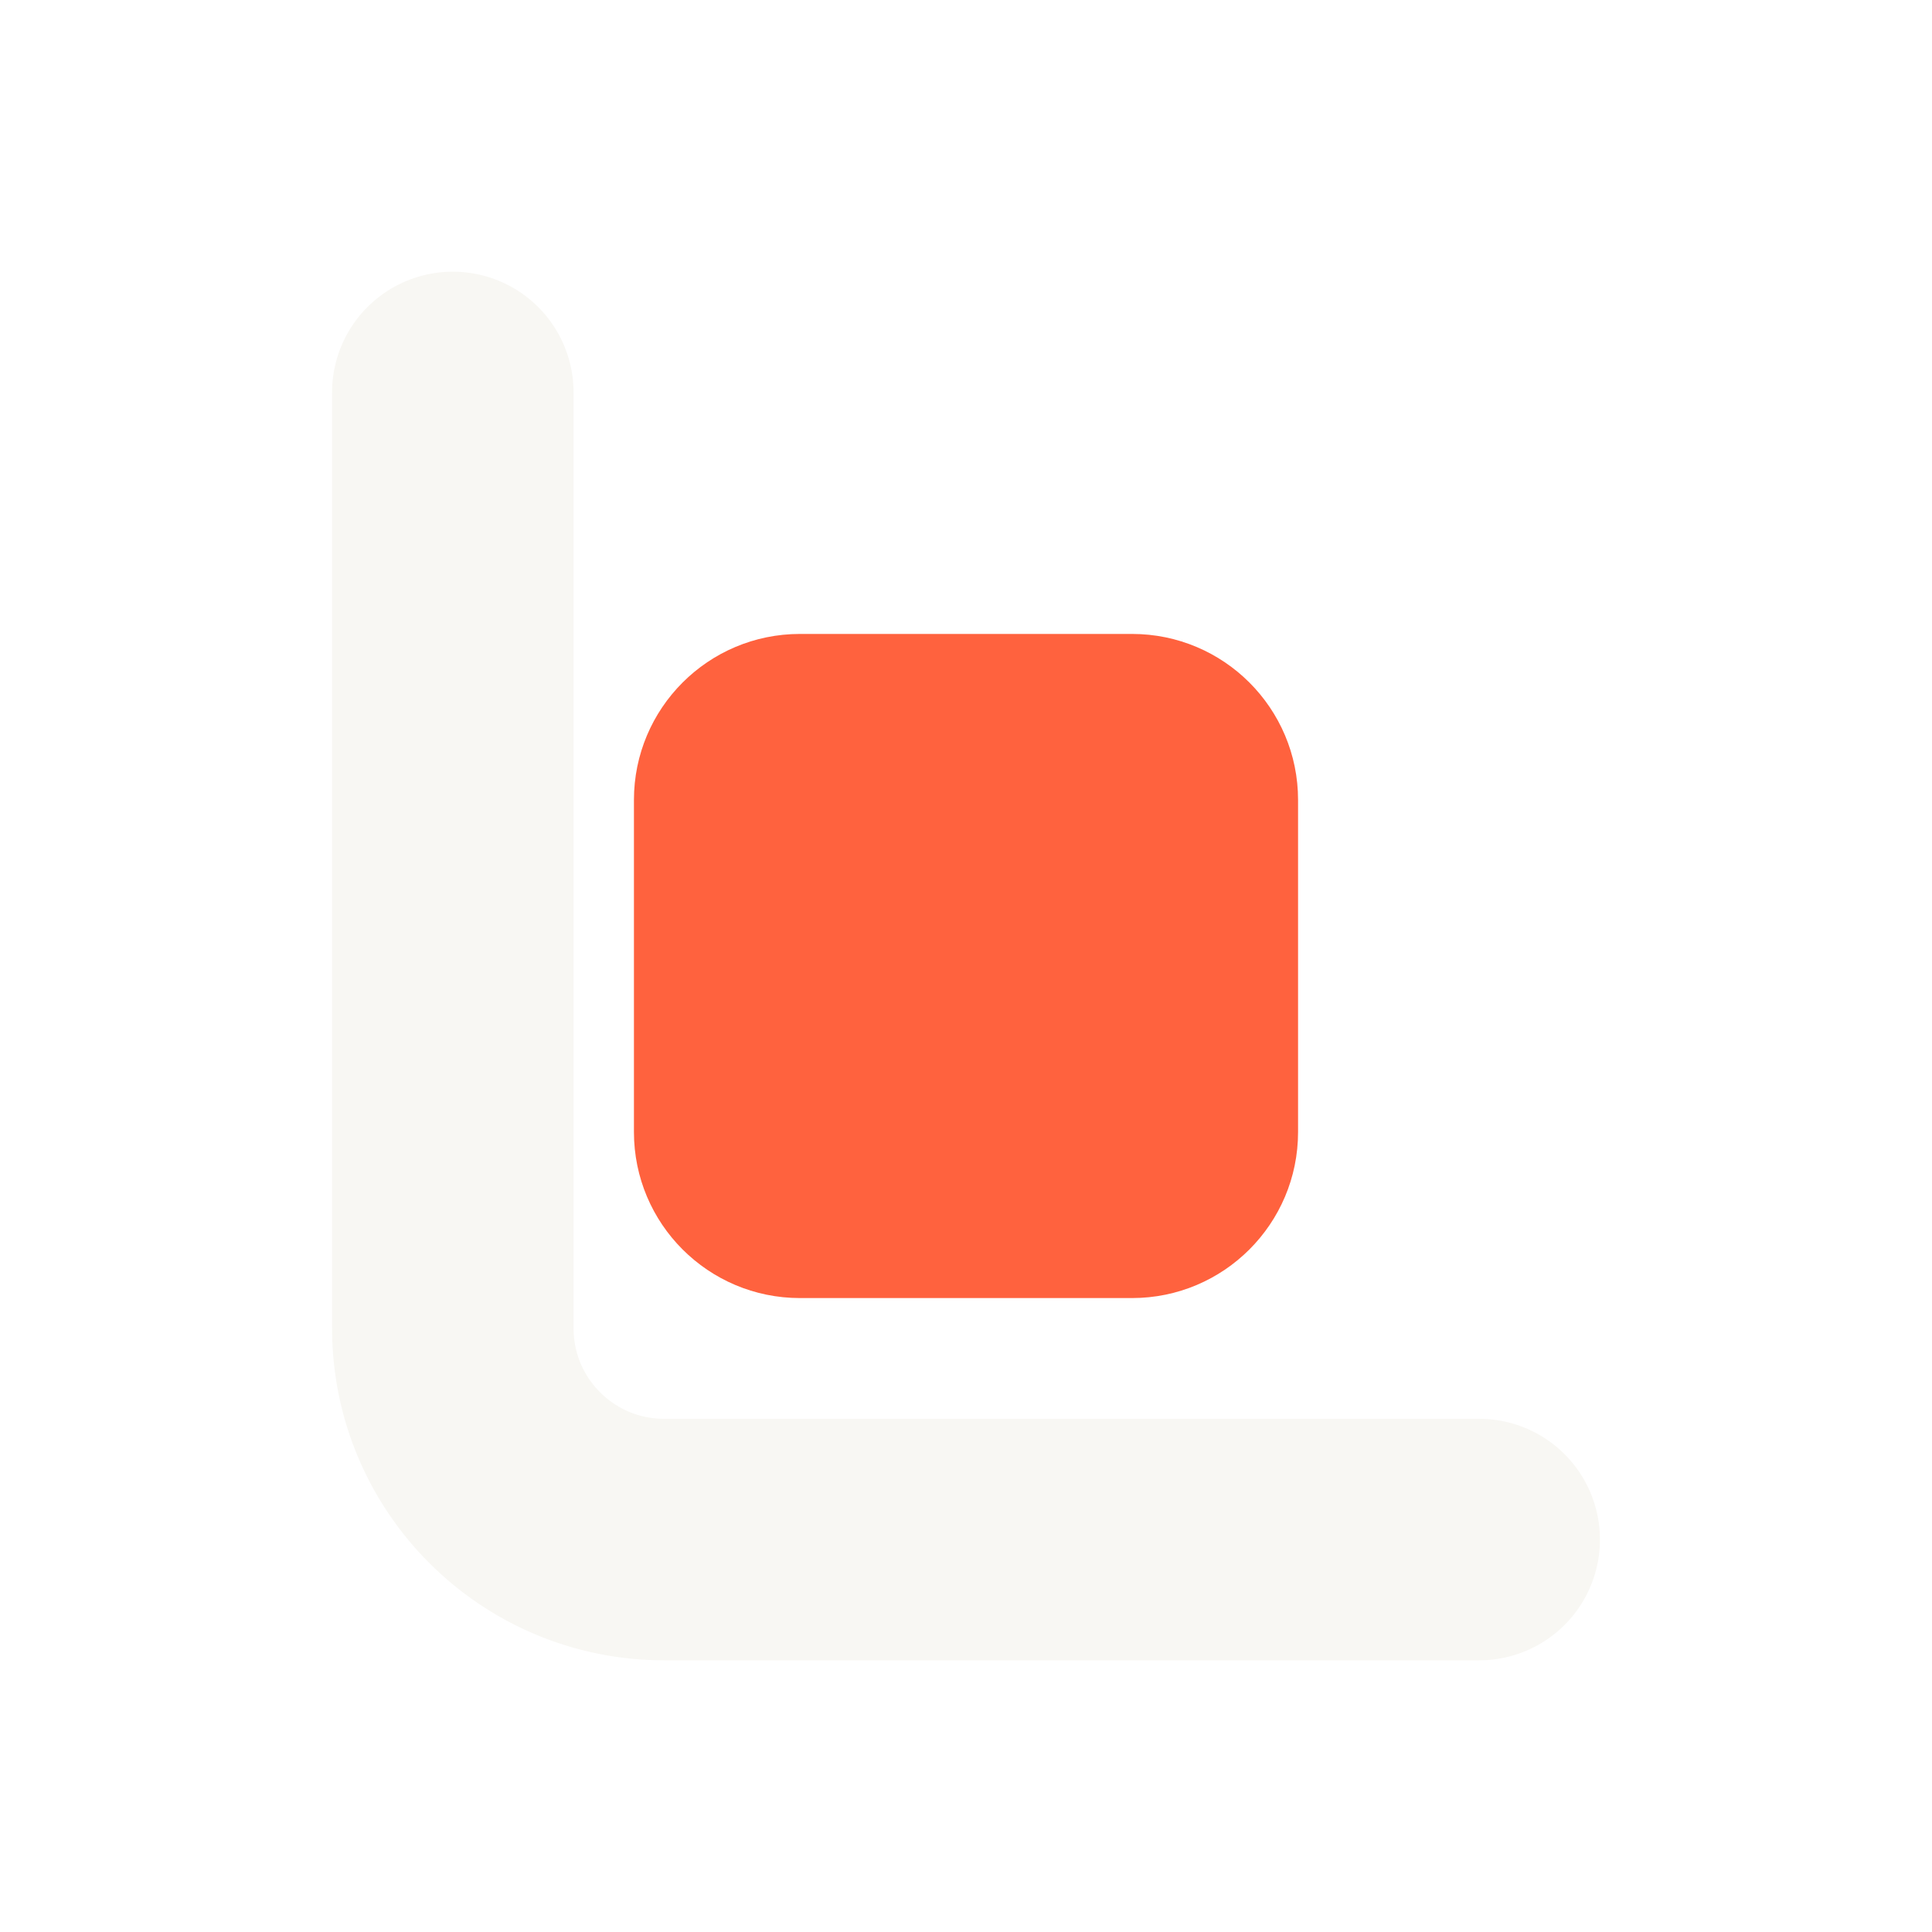
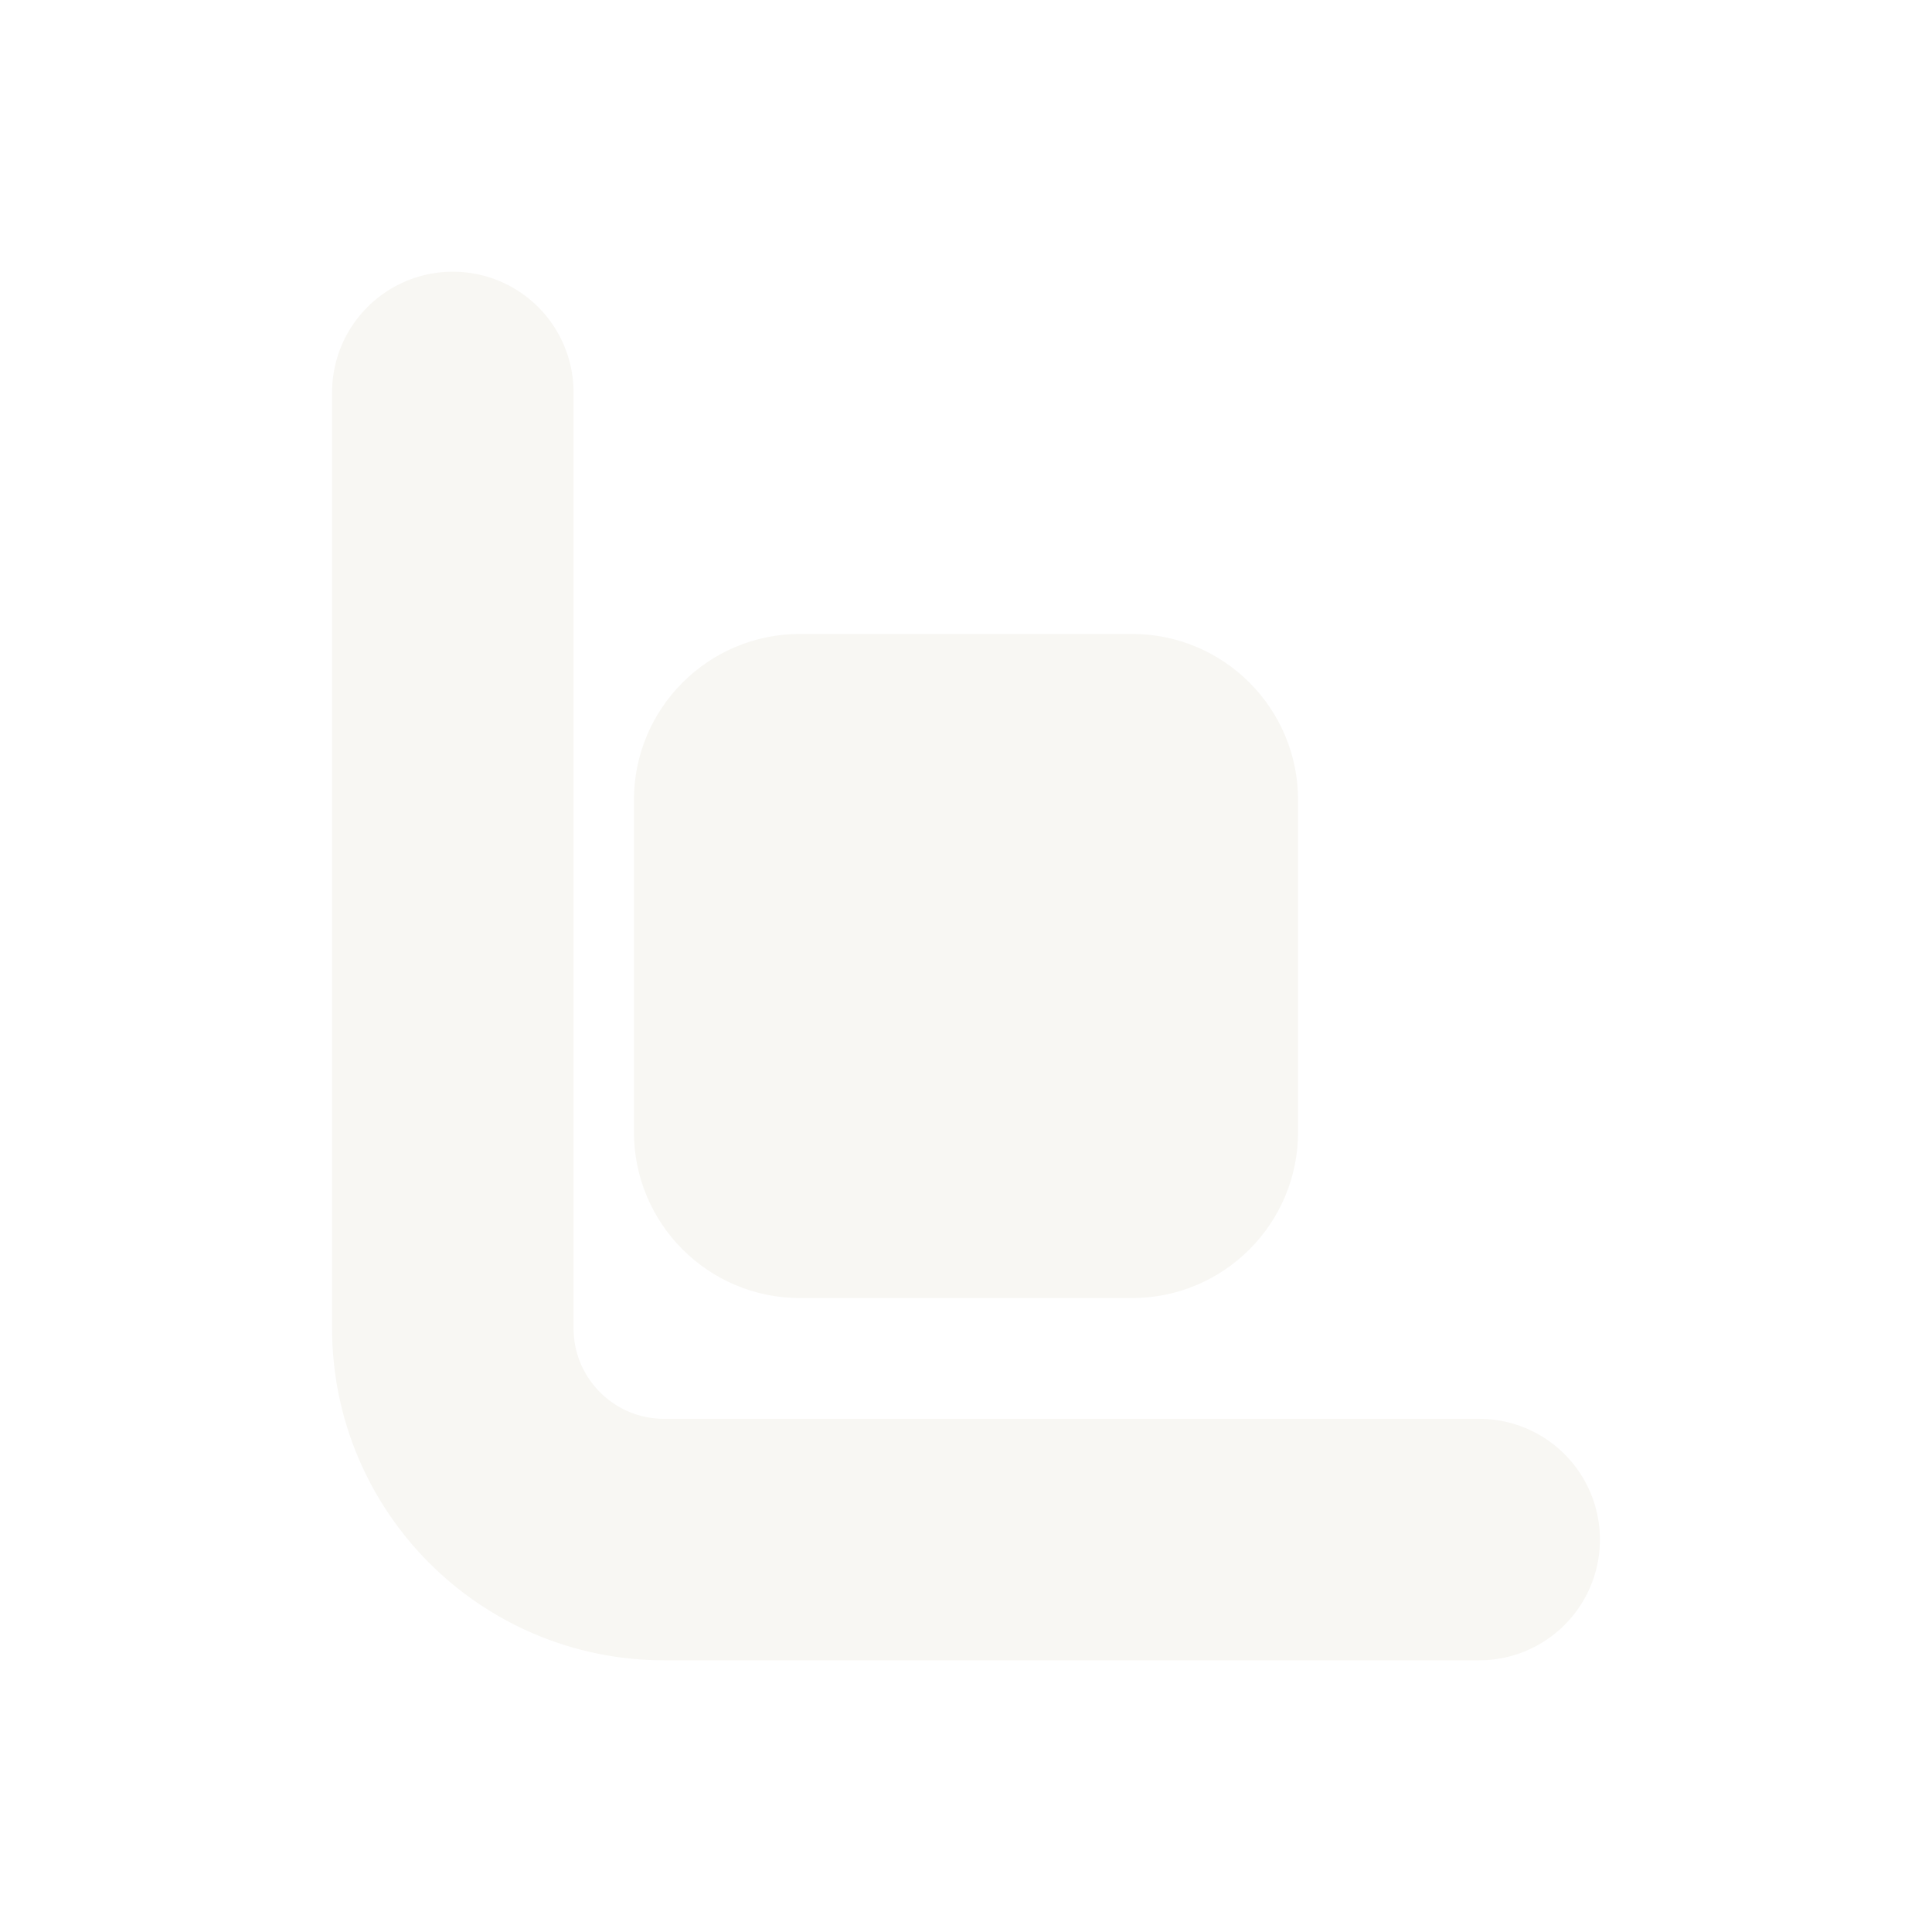
<svg xmlns="http://www.w3.org/2000/svg" viewBox="0 0 64 64" fill="none">
  <path d="M15 13v31a7 7 0 0 0 7 7h27" stroke="#F8F7F3" stroke-width="8" stroke-linecap="round" stroke-linejoin="round" />
-   <rect x="21" y="21" width="22" height="22" rx="5.5" fill="#FF623E" />
+   <rect x="21" y="21" width="22" height="22" rx="5.5" fill="#F8F7F3" />
</svg>
